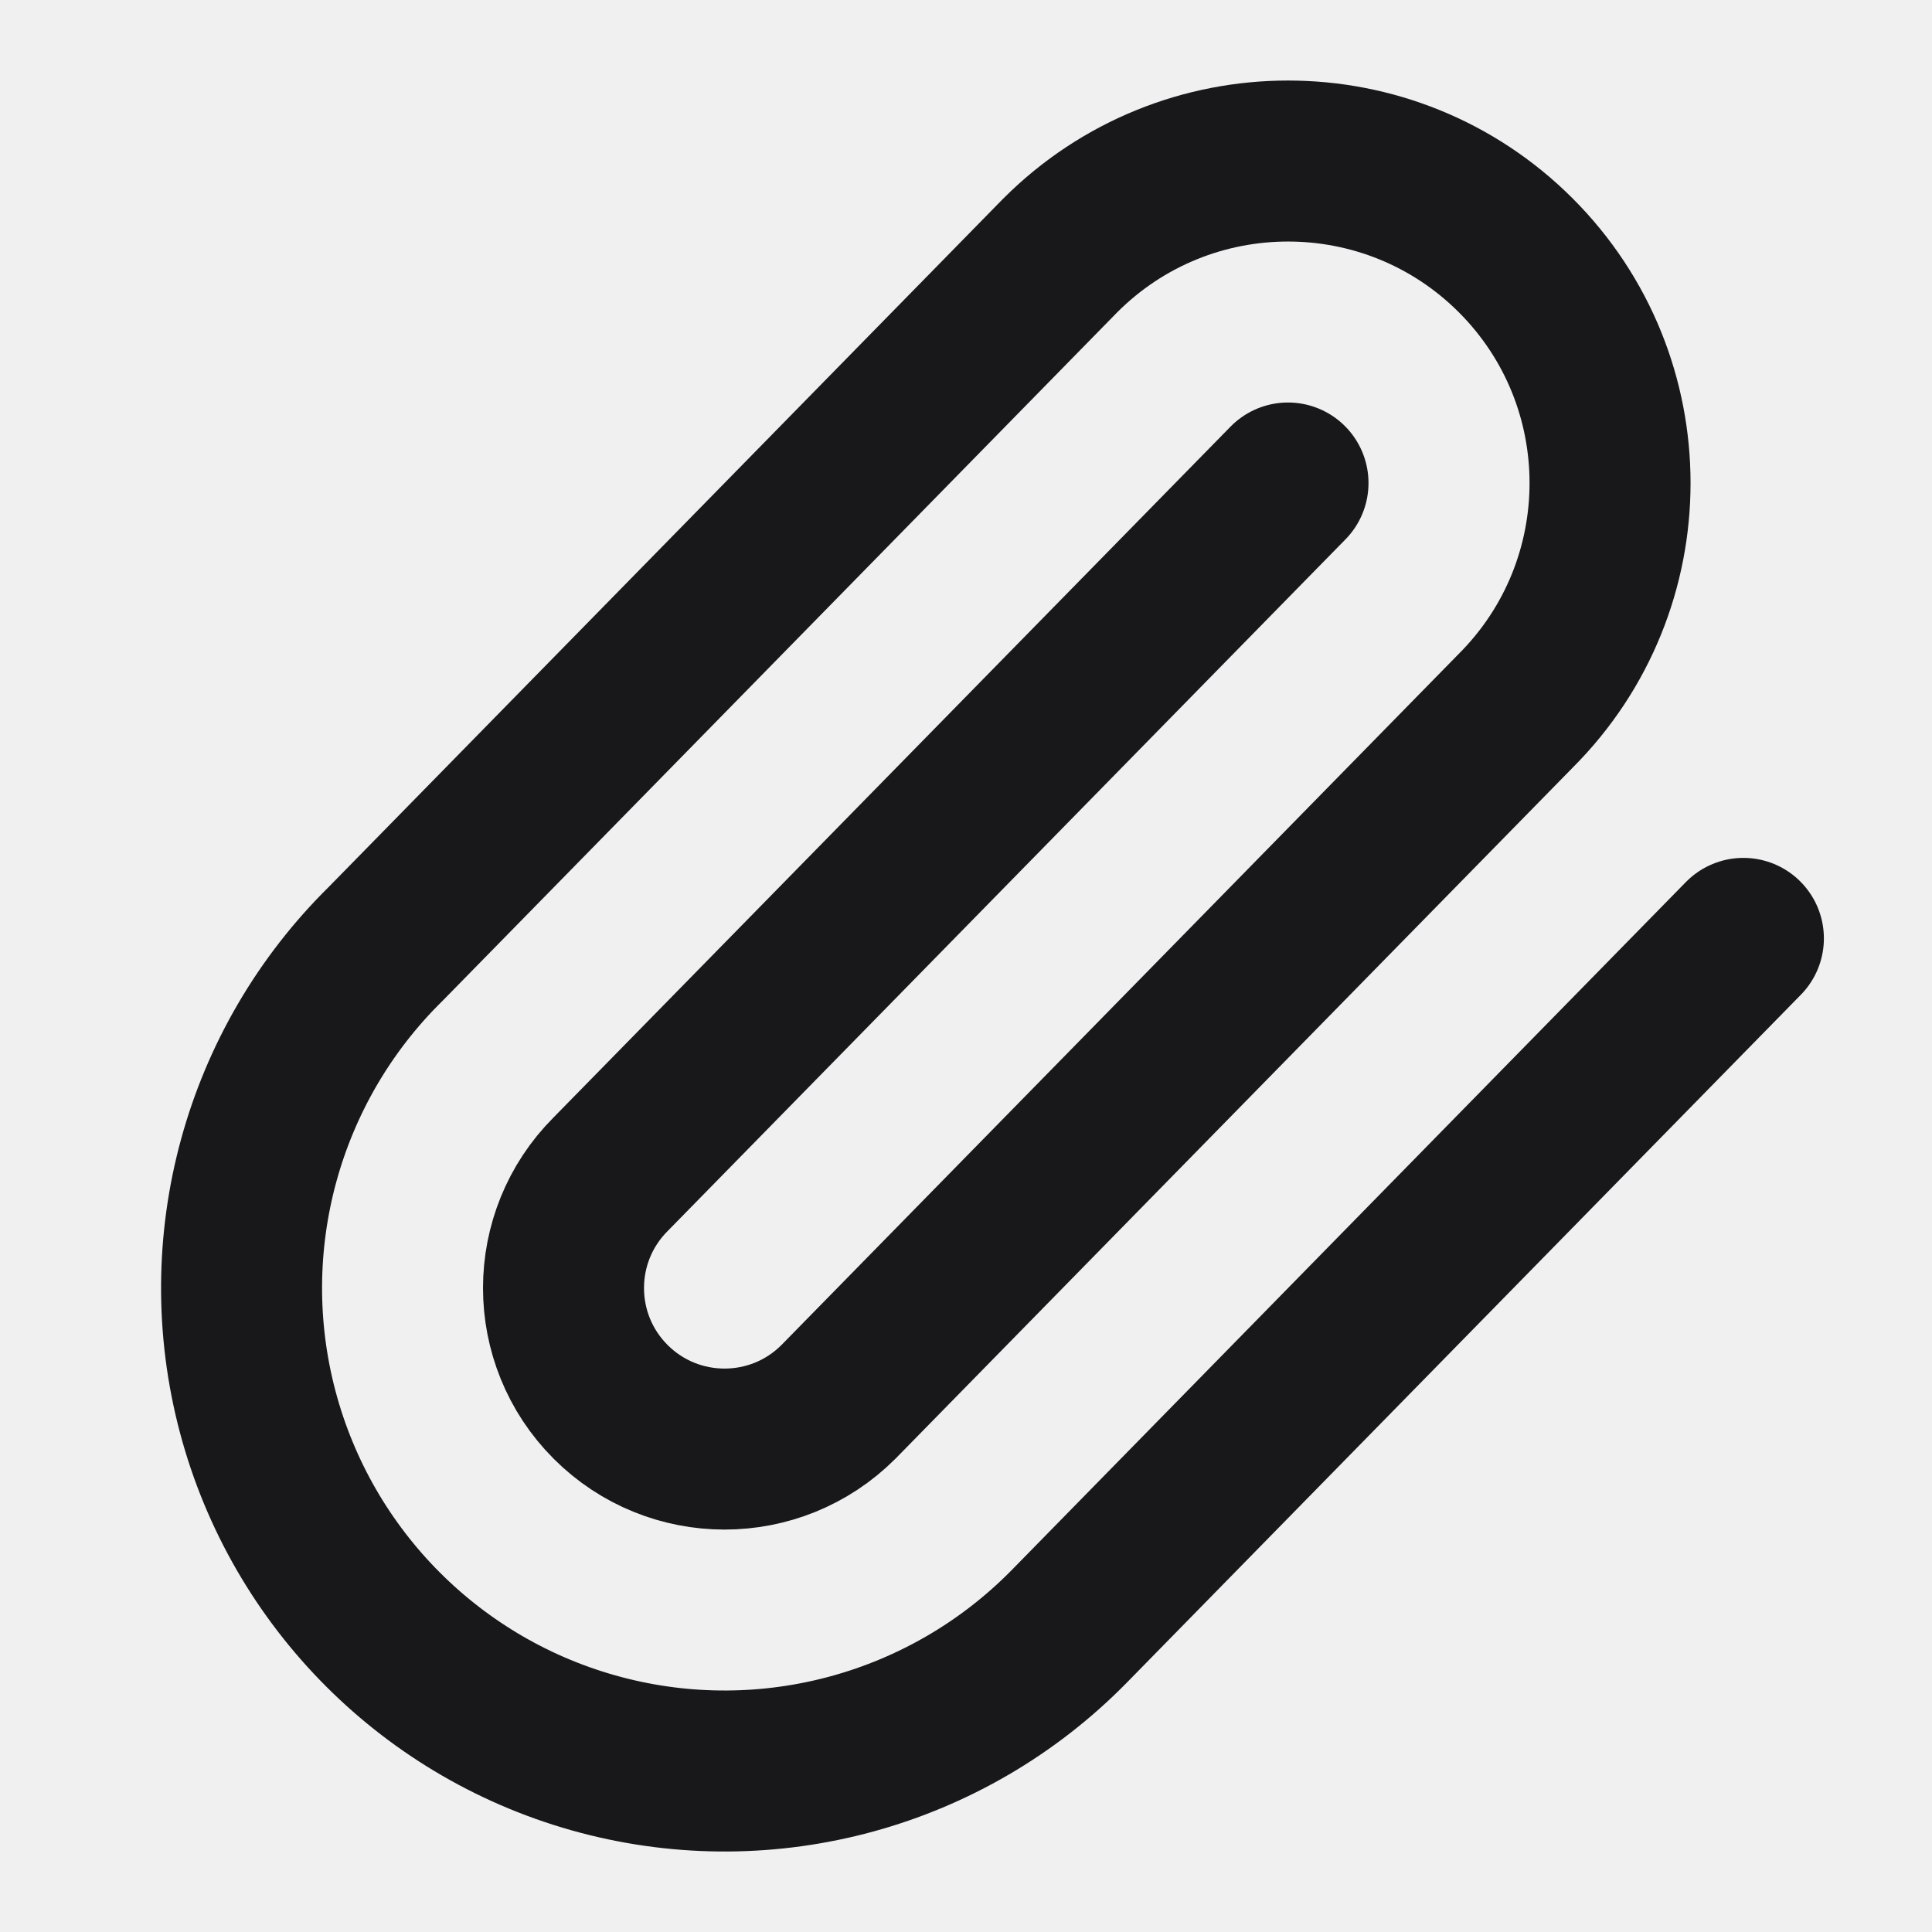
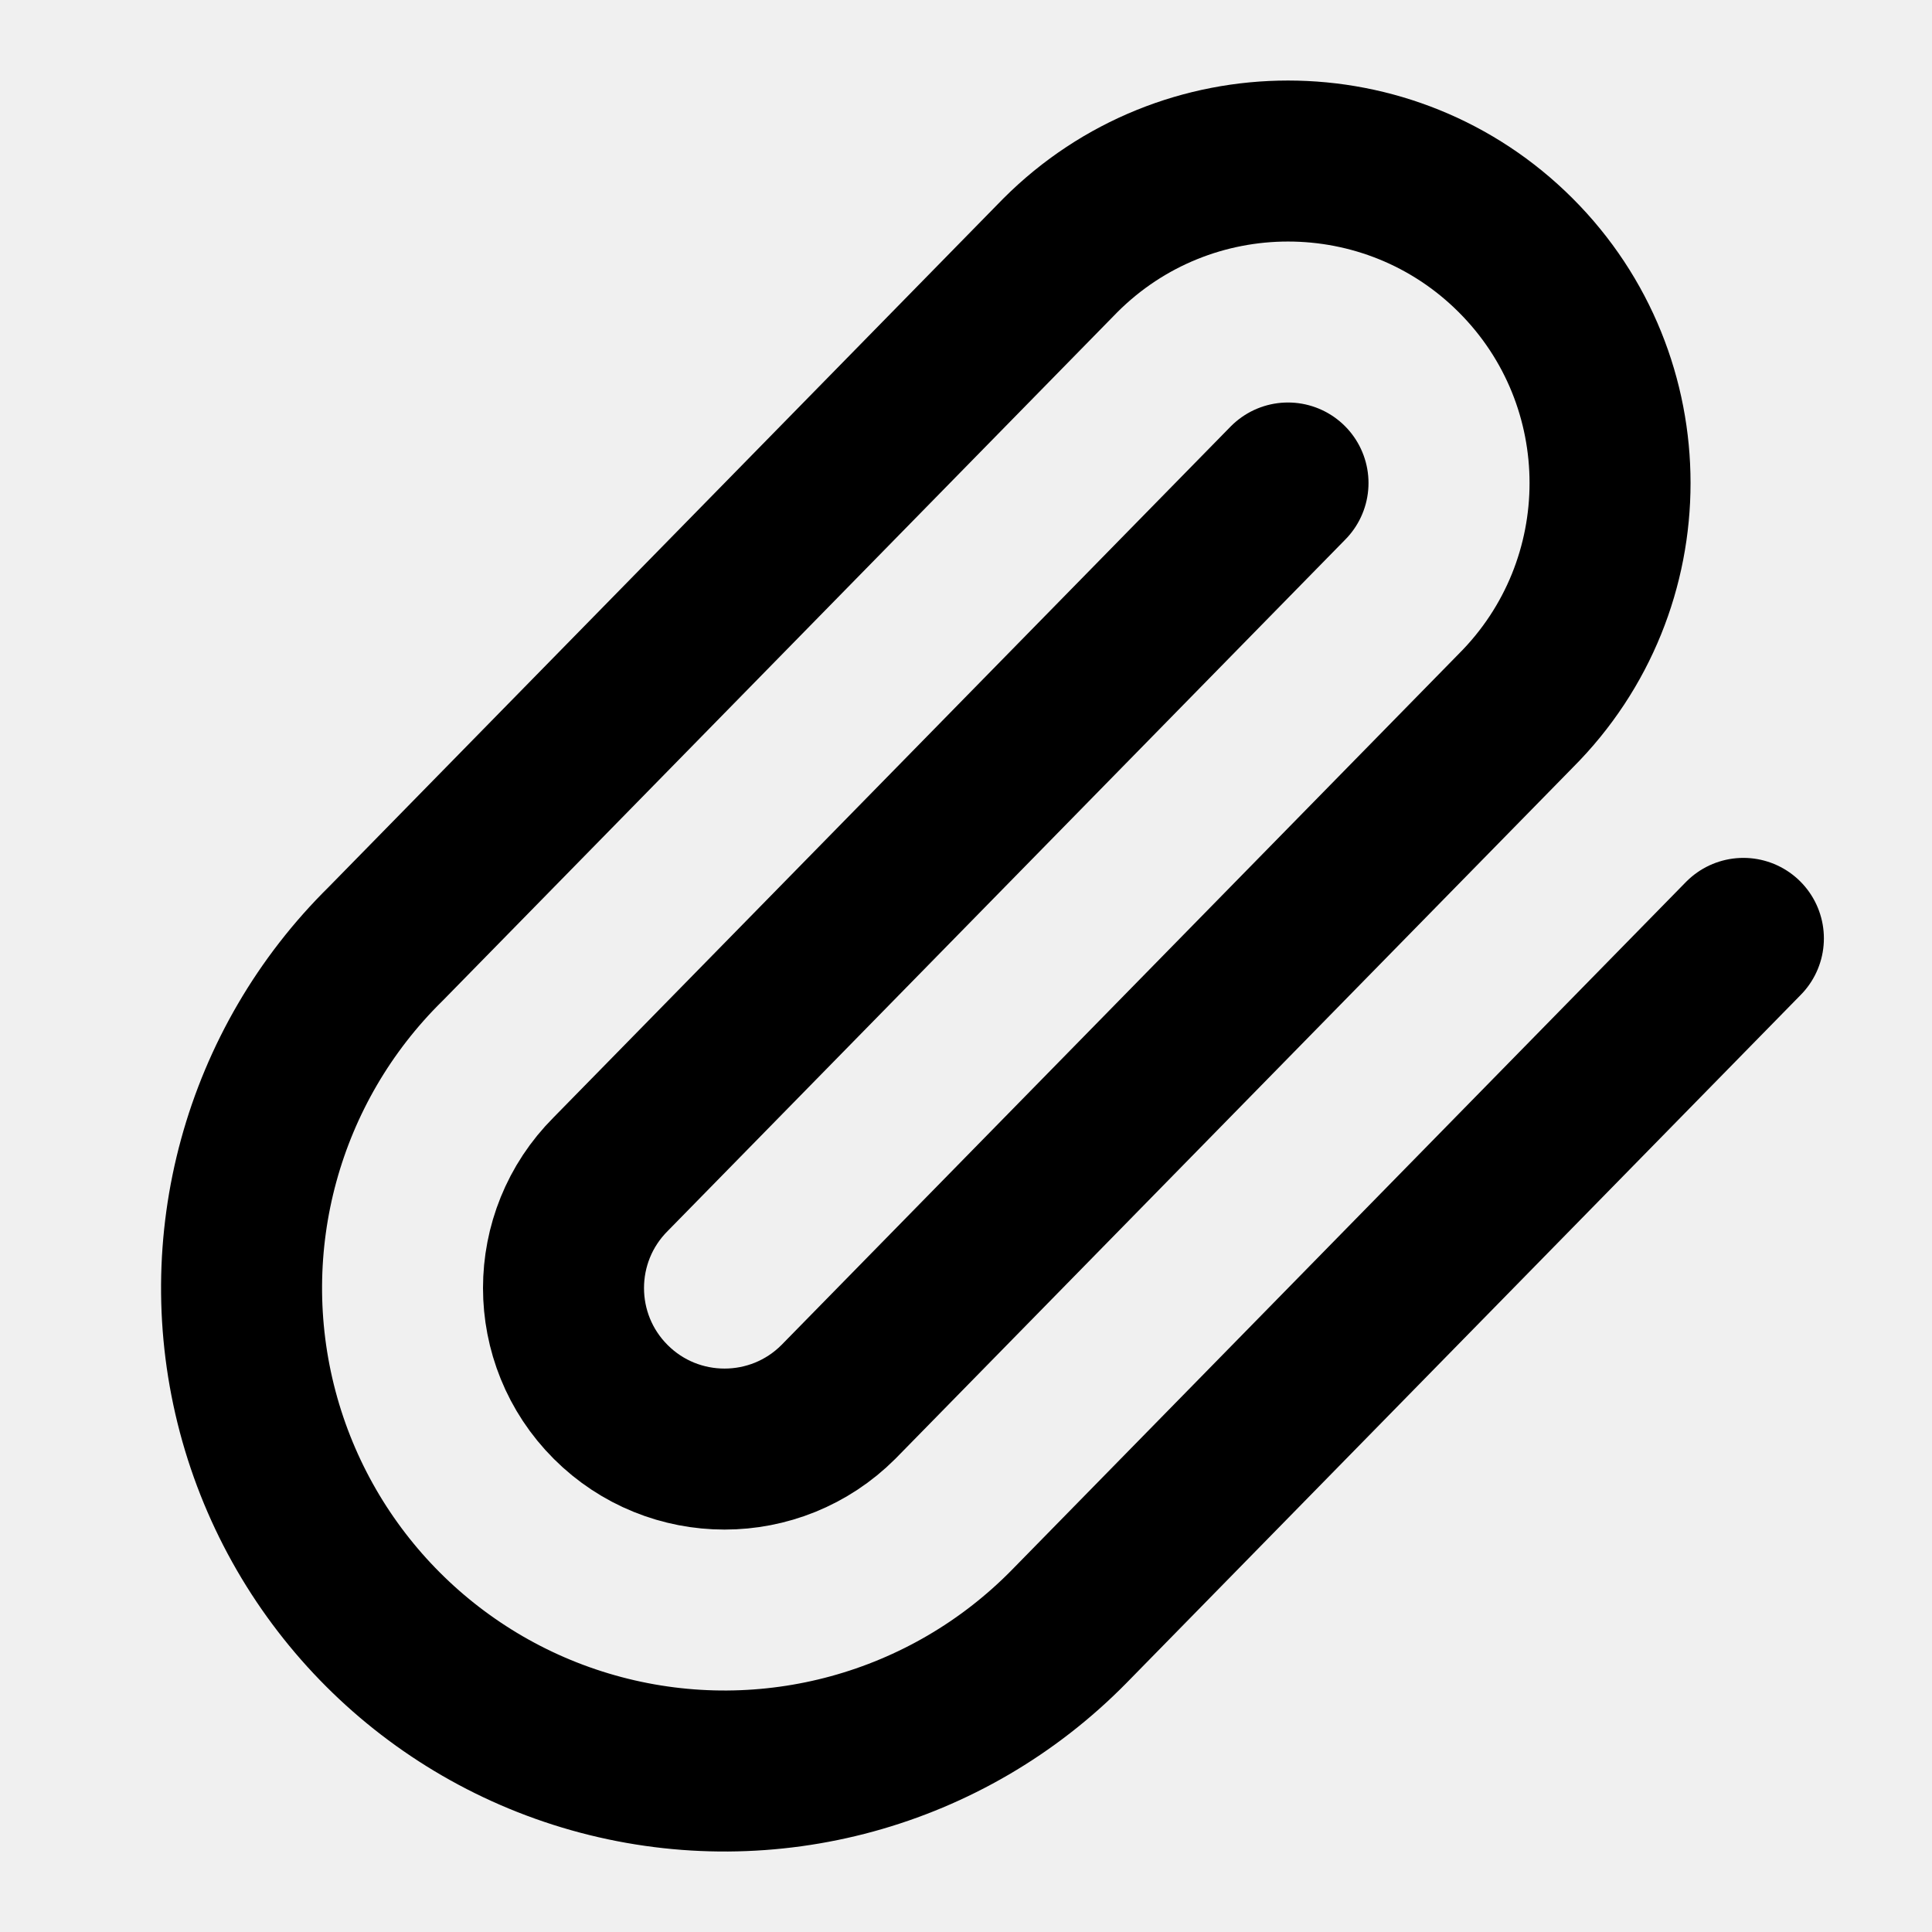
<svg xmlns="http://www.w3.org/2000/svg" viewBox="0 0 24 24" fill="none" stroke-linecap="round" stroke-linejoin="round">
  <style>
-     path { stroke: #18181b; }
+     path { stroke: #000000; }
    @media (prefers-color-scheme: dark) {
-       path { stroke: #e4e4e7; }
+       path { stroke: #ffffff; }
    }
  </style>
  <path stroke-width="2" d="m16 6-8.414 8.586a2 2 0 0 0 2.829 2.829l8.414-8.586a4 4 0 1 0-5.657-5.657l-8.379 8.551a6 6 0 1 0 8.485 8.485l8.379-8.551" />
</svg>
